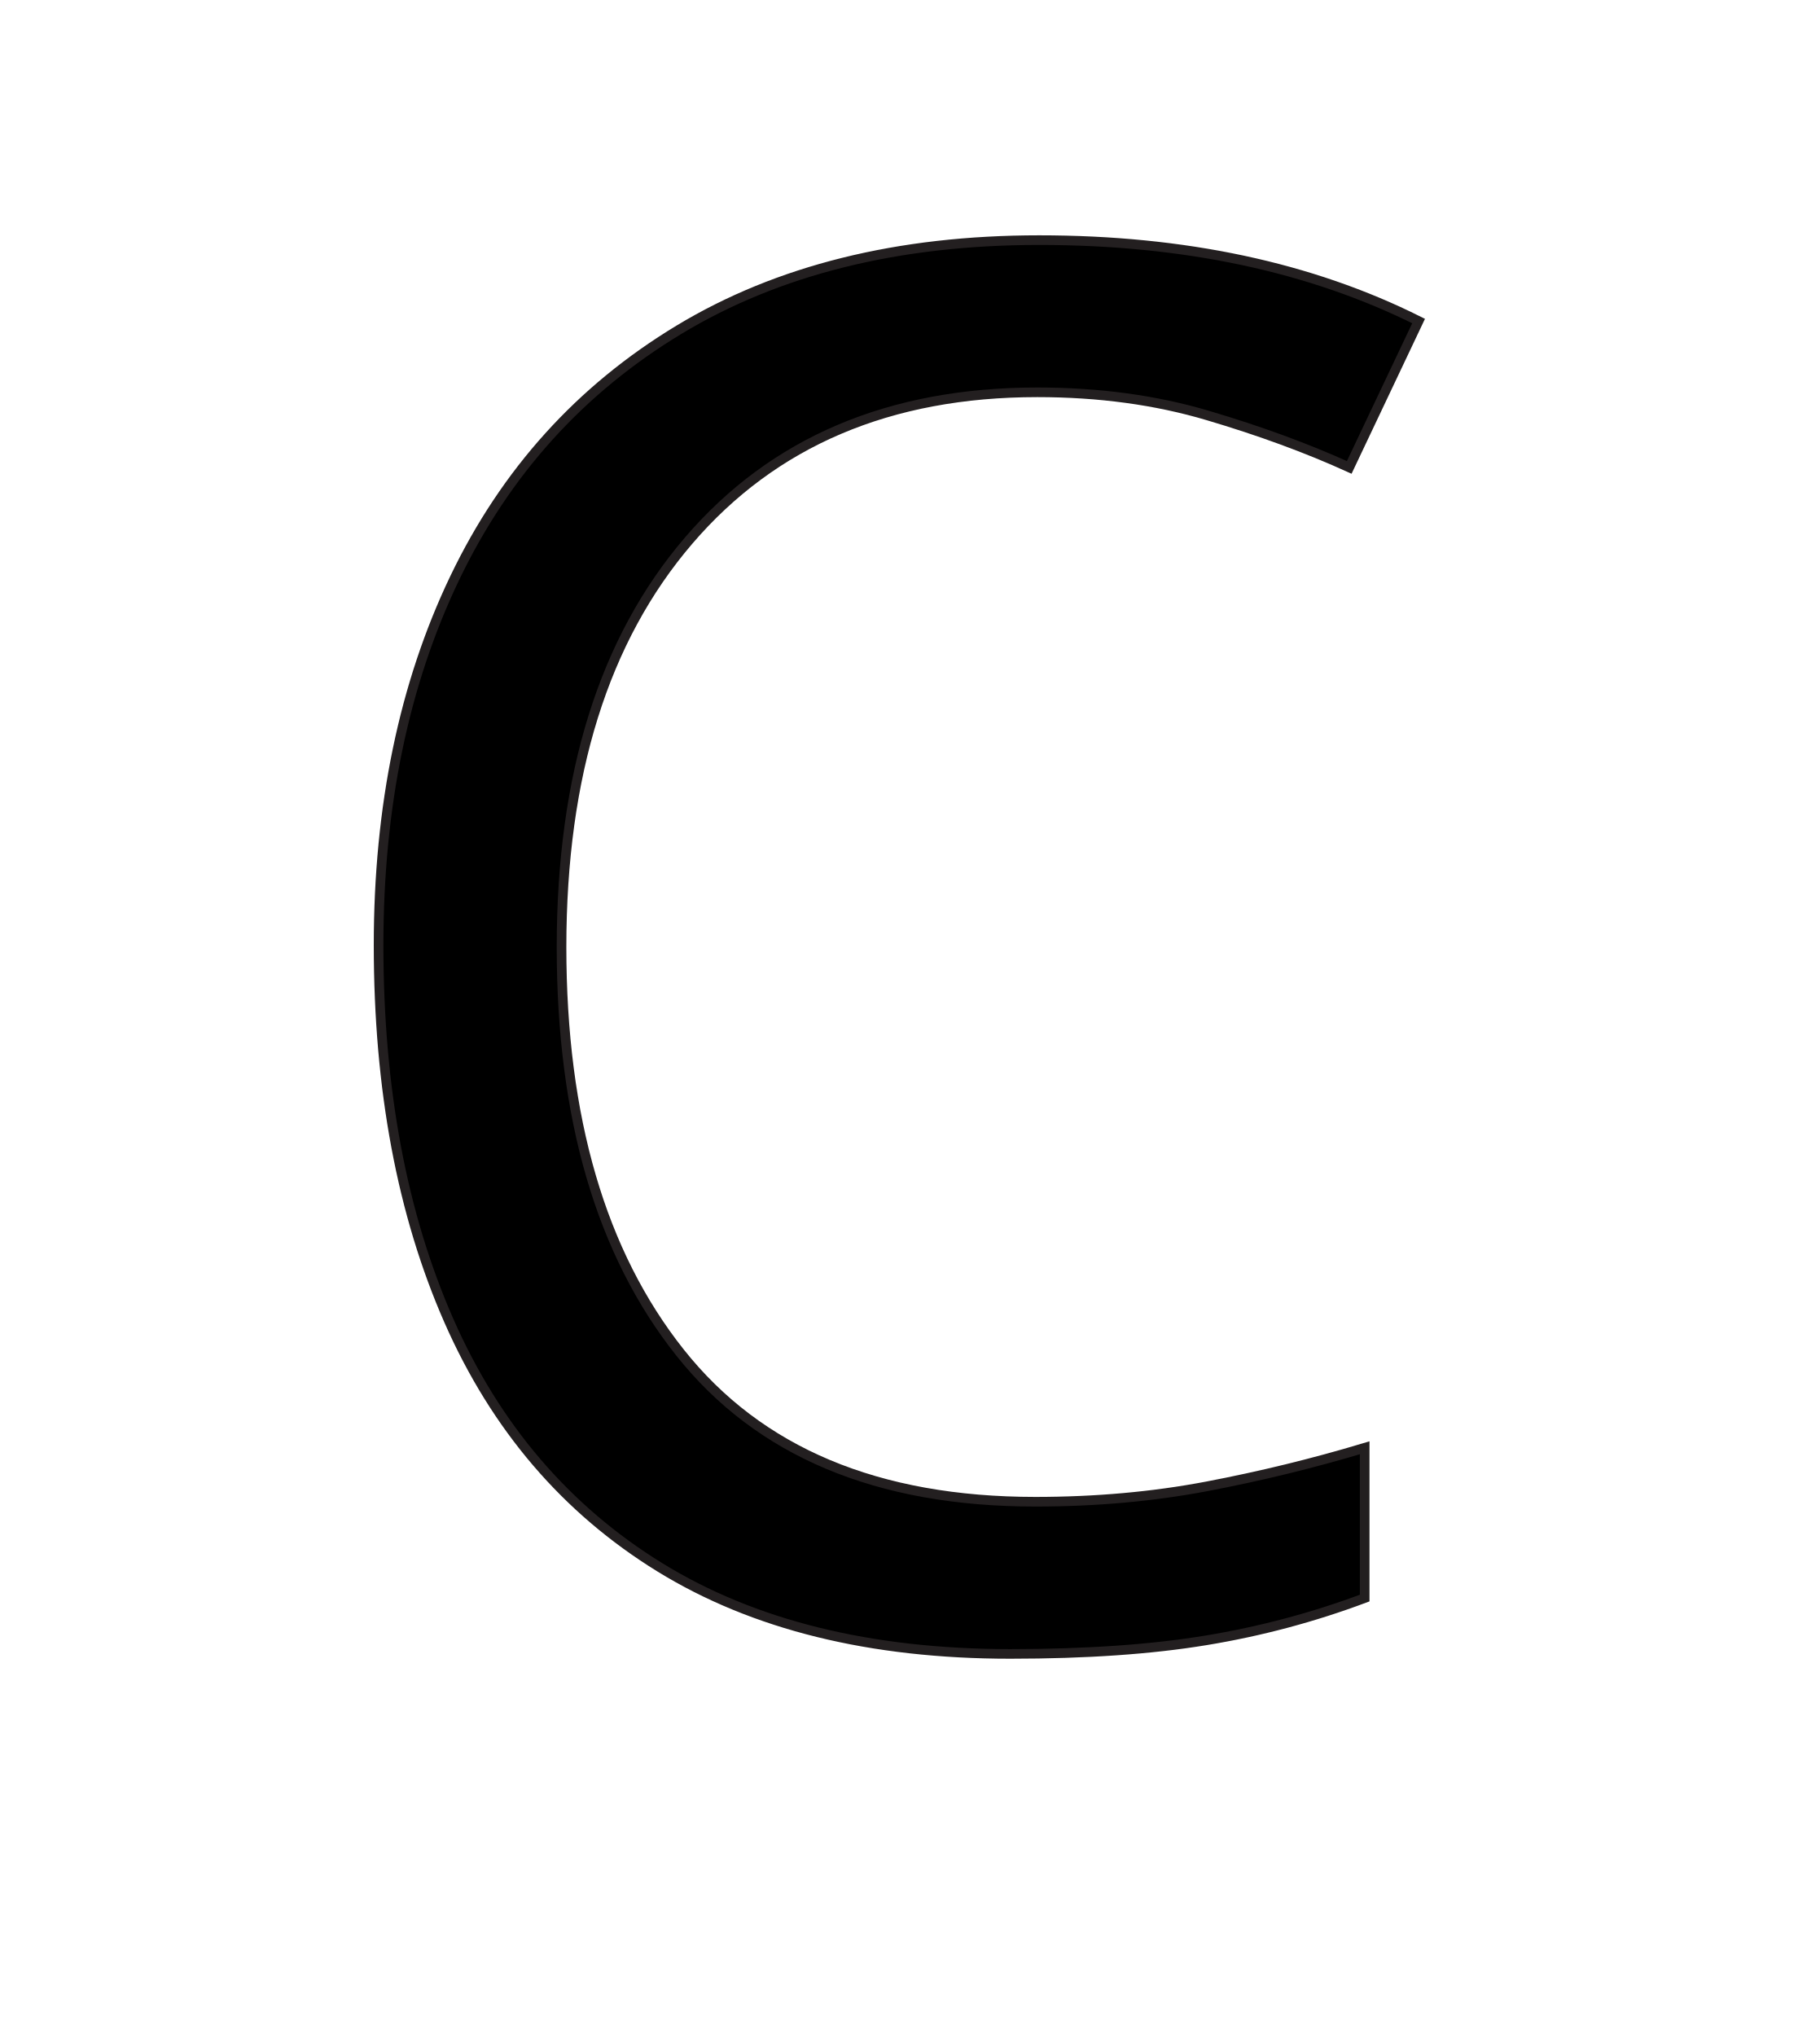
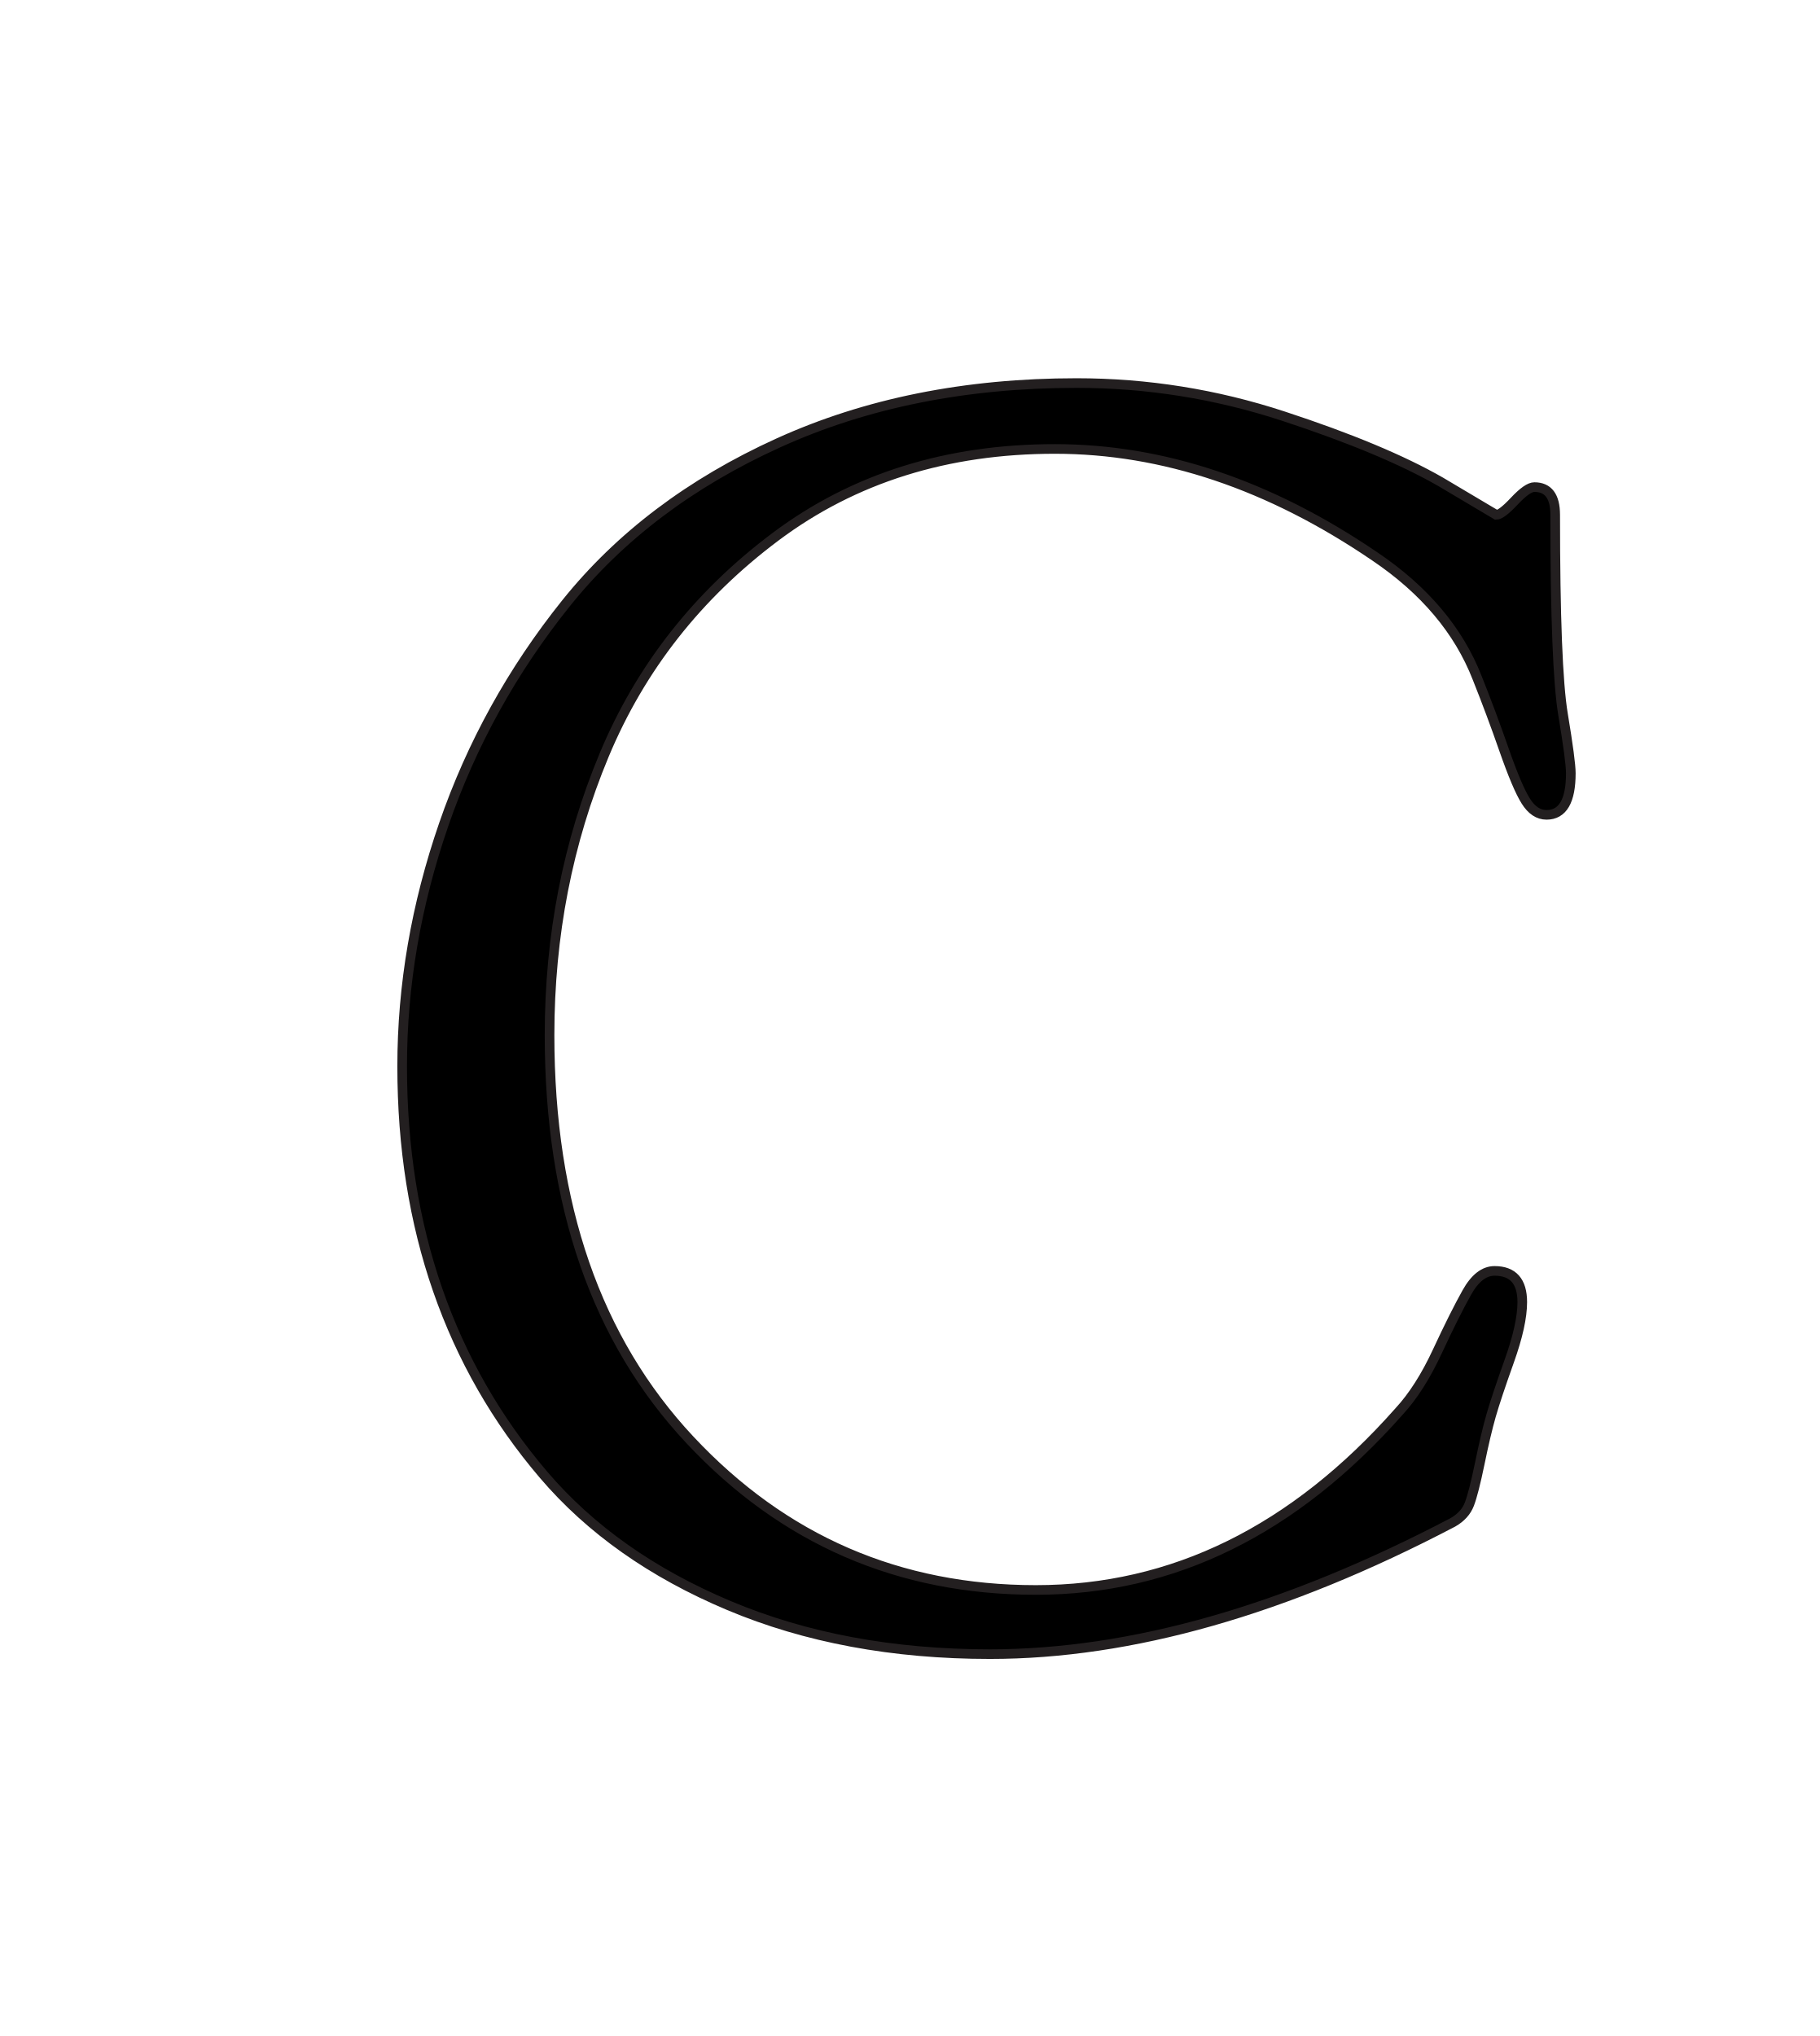
<svg xmlns="http://www.w3.org/2000/svg" version="1.1" id="Layer_1" x="0px" y="0px" width="446px" height="499px" viewBox="0 0 446 499" enable-background="new 0 0 446 499" xml:space="preserve">
-   <text transform="matrix(1 0 0 1 63.9985 400.6348)" stroke="#231F20" stroke-width="2.36" font-family="'SortsMillGoudy-Italic'" font-size="472.082">C</text>
+   <g>
+     <path stroke="#231F20" stroke-width="2.36" d="M133.212,361.422c-11.475-13.453-20.121-28.541-25.925-45.262   c-5.811-16.715-8.712-34.99-8.712-54.825c0-19.829,3.4-39.592,10.2-59.288c6.8-19.689,16.788-37.752,29.962-54.188   c13.175-16.429,30.527-29.538,52.063-39.313c21.529-9.775,45.9-14.663,73.1-14.663c17.279,0,34.139,2.696,50.575,8.075   c16.43,5.385,29.325,10.771,38.676,16.15l13.6,8.075c0.85,0,2.338-1.129,4.463-3.4c2.125-2.264,3.752-3.4,4.887-3.4   c3.4,0,5.101,2.271,5.101,6.8c0,24.936,0.638,41.225,1.912,48.875c1.275,7.65,1.913,12.471,1.913,14.45c0,6.8-1.986,10.2-5.95,10.2   c-1.985,0-3.686-1.129-5.101-3.4c-1.421-2.264-3.188-6.441-5.313-12.537c-2.125-6.09-4.322-11.967-6.587-17.638   c-4.536-11.614-12.896-21.529-25.075-29.75c-25.785-17.564-51.923-26.35-78.413-26.35c-26.496,0-49.3,7.159-68.425,21.462   c-19.125,14.311-33.15,32.161-42.075,53.55c-8.925,21.396-13.387,44.273-13.387,68.637c0,41.65,11.475,74.733,34.425,99.237   c22.95,24.511,51.212,36.763,84.788,36.763c33.575,0,63.251-14.589,89.038-43.774c3.399-3.68,6.515-8.566,9.35-14.663   c2.829-6.089,5.239-10.903,7.226-14.45c1.979-3.539,4.25-5.313,6.8-5.313c4.528,0,6.8,2.551,6.8,7.65   c0,3.686-1.063,8.5-3.188,14.45s-3.612,10.412-4.463,13.388c-0.85,2.975-1.772,6.873-2.762,11.688   c-0.996,4.82-1.847,8.147-2.551,9.987c-0.71,1.846-2.059,3.333-4.037,4.462c-41.086,21.536-78.91,32.301-113.475,32.301   c-23.8,0-45.123-3.972-63.962-11.9C159.841,385.581,144.688,374.883,133.212,361.422z" />
+   </g>
</svg>
